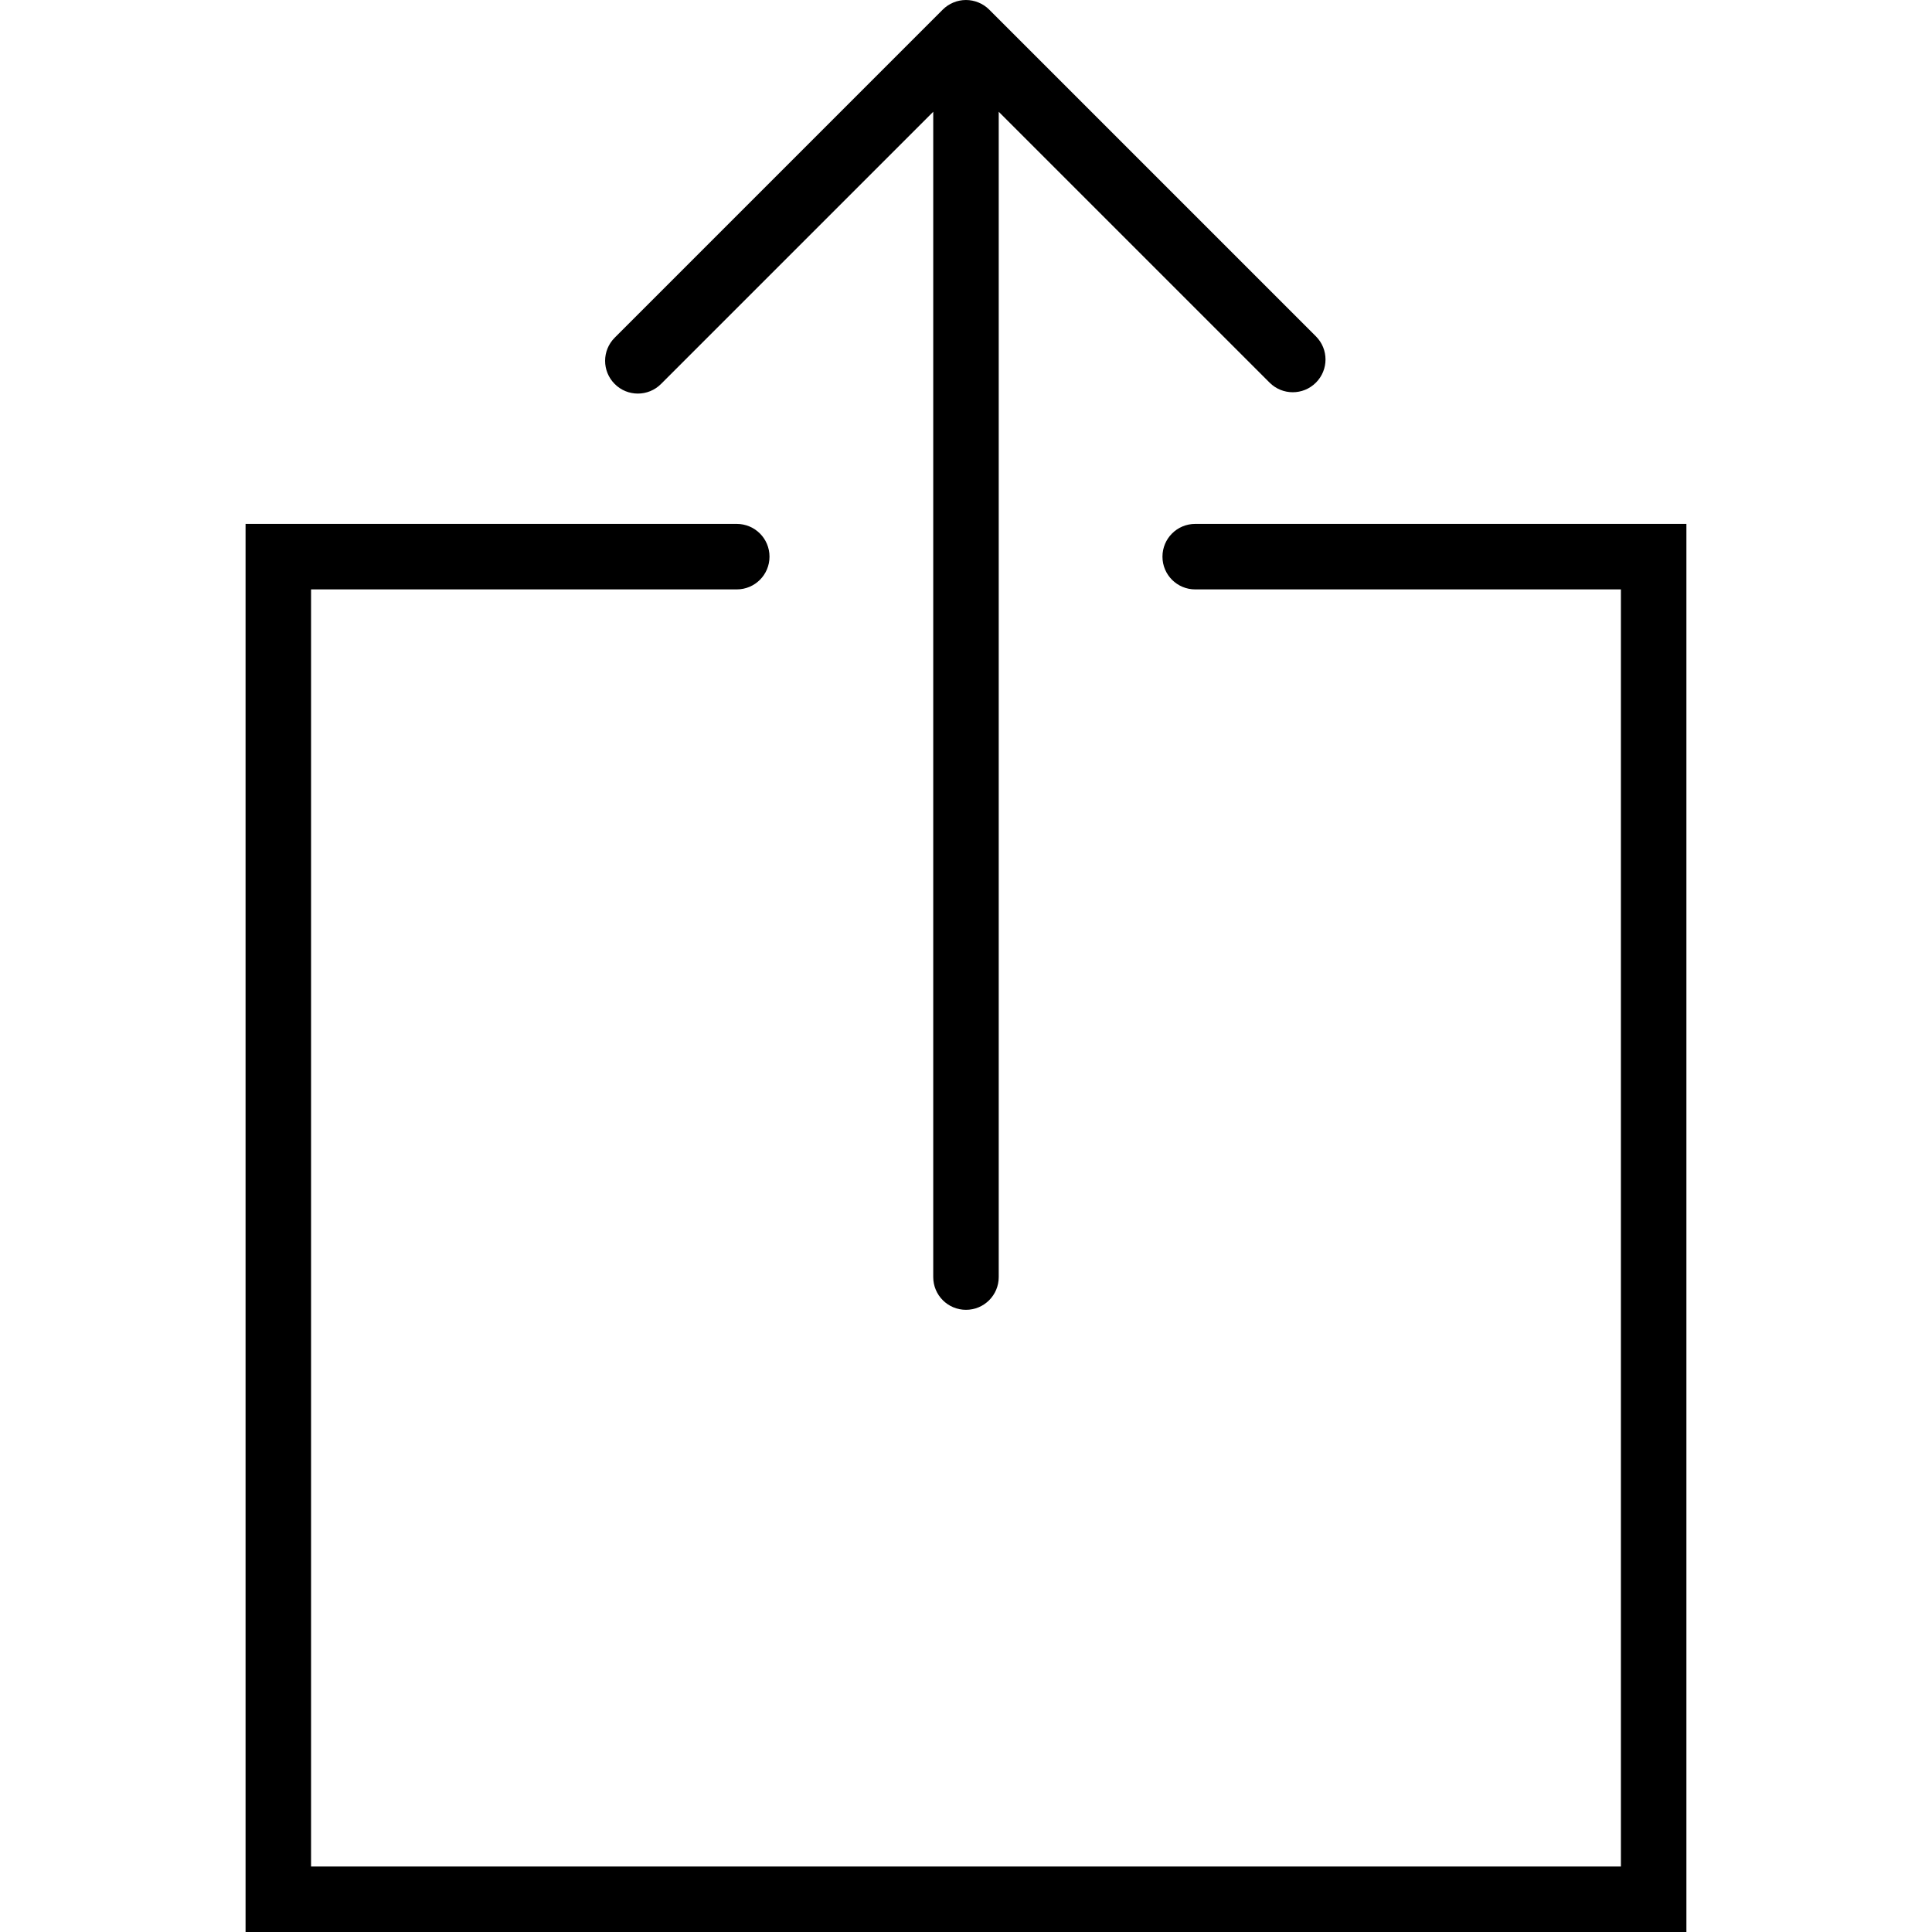
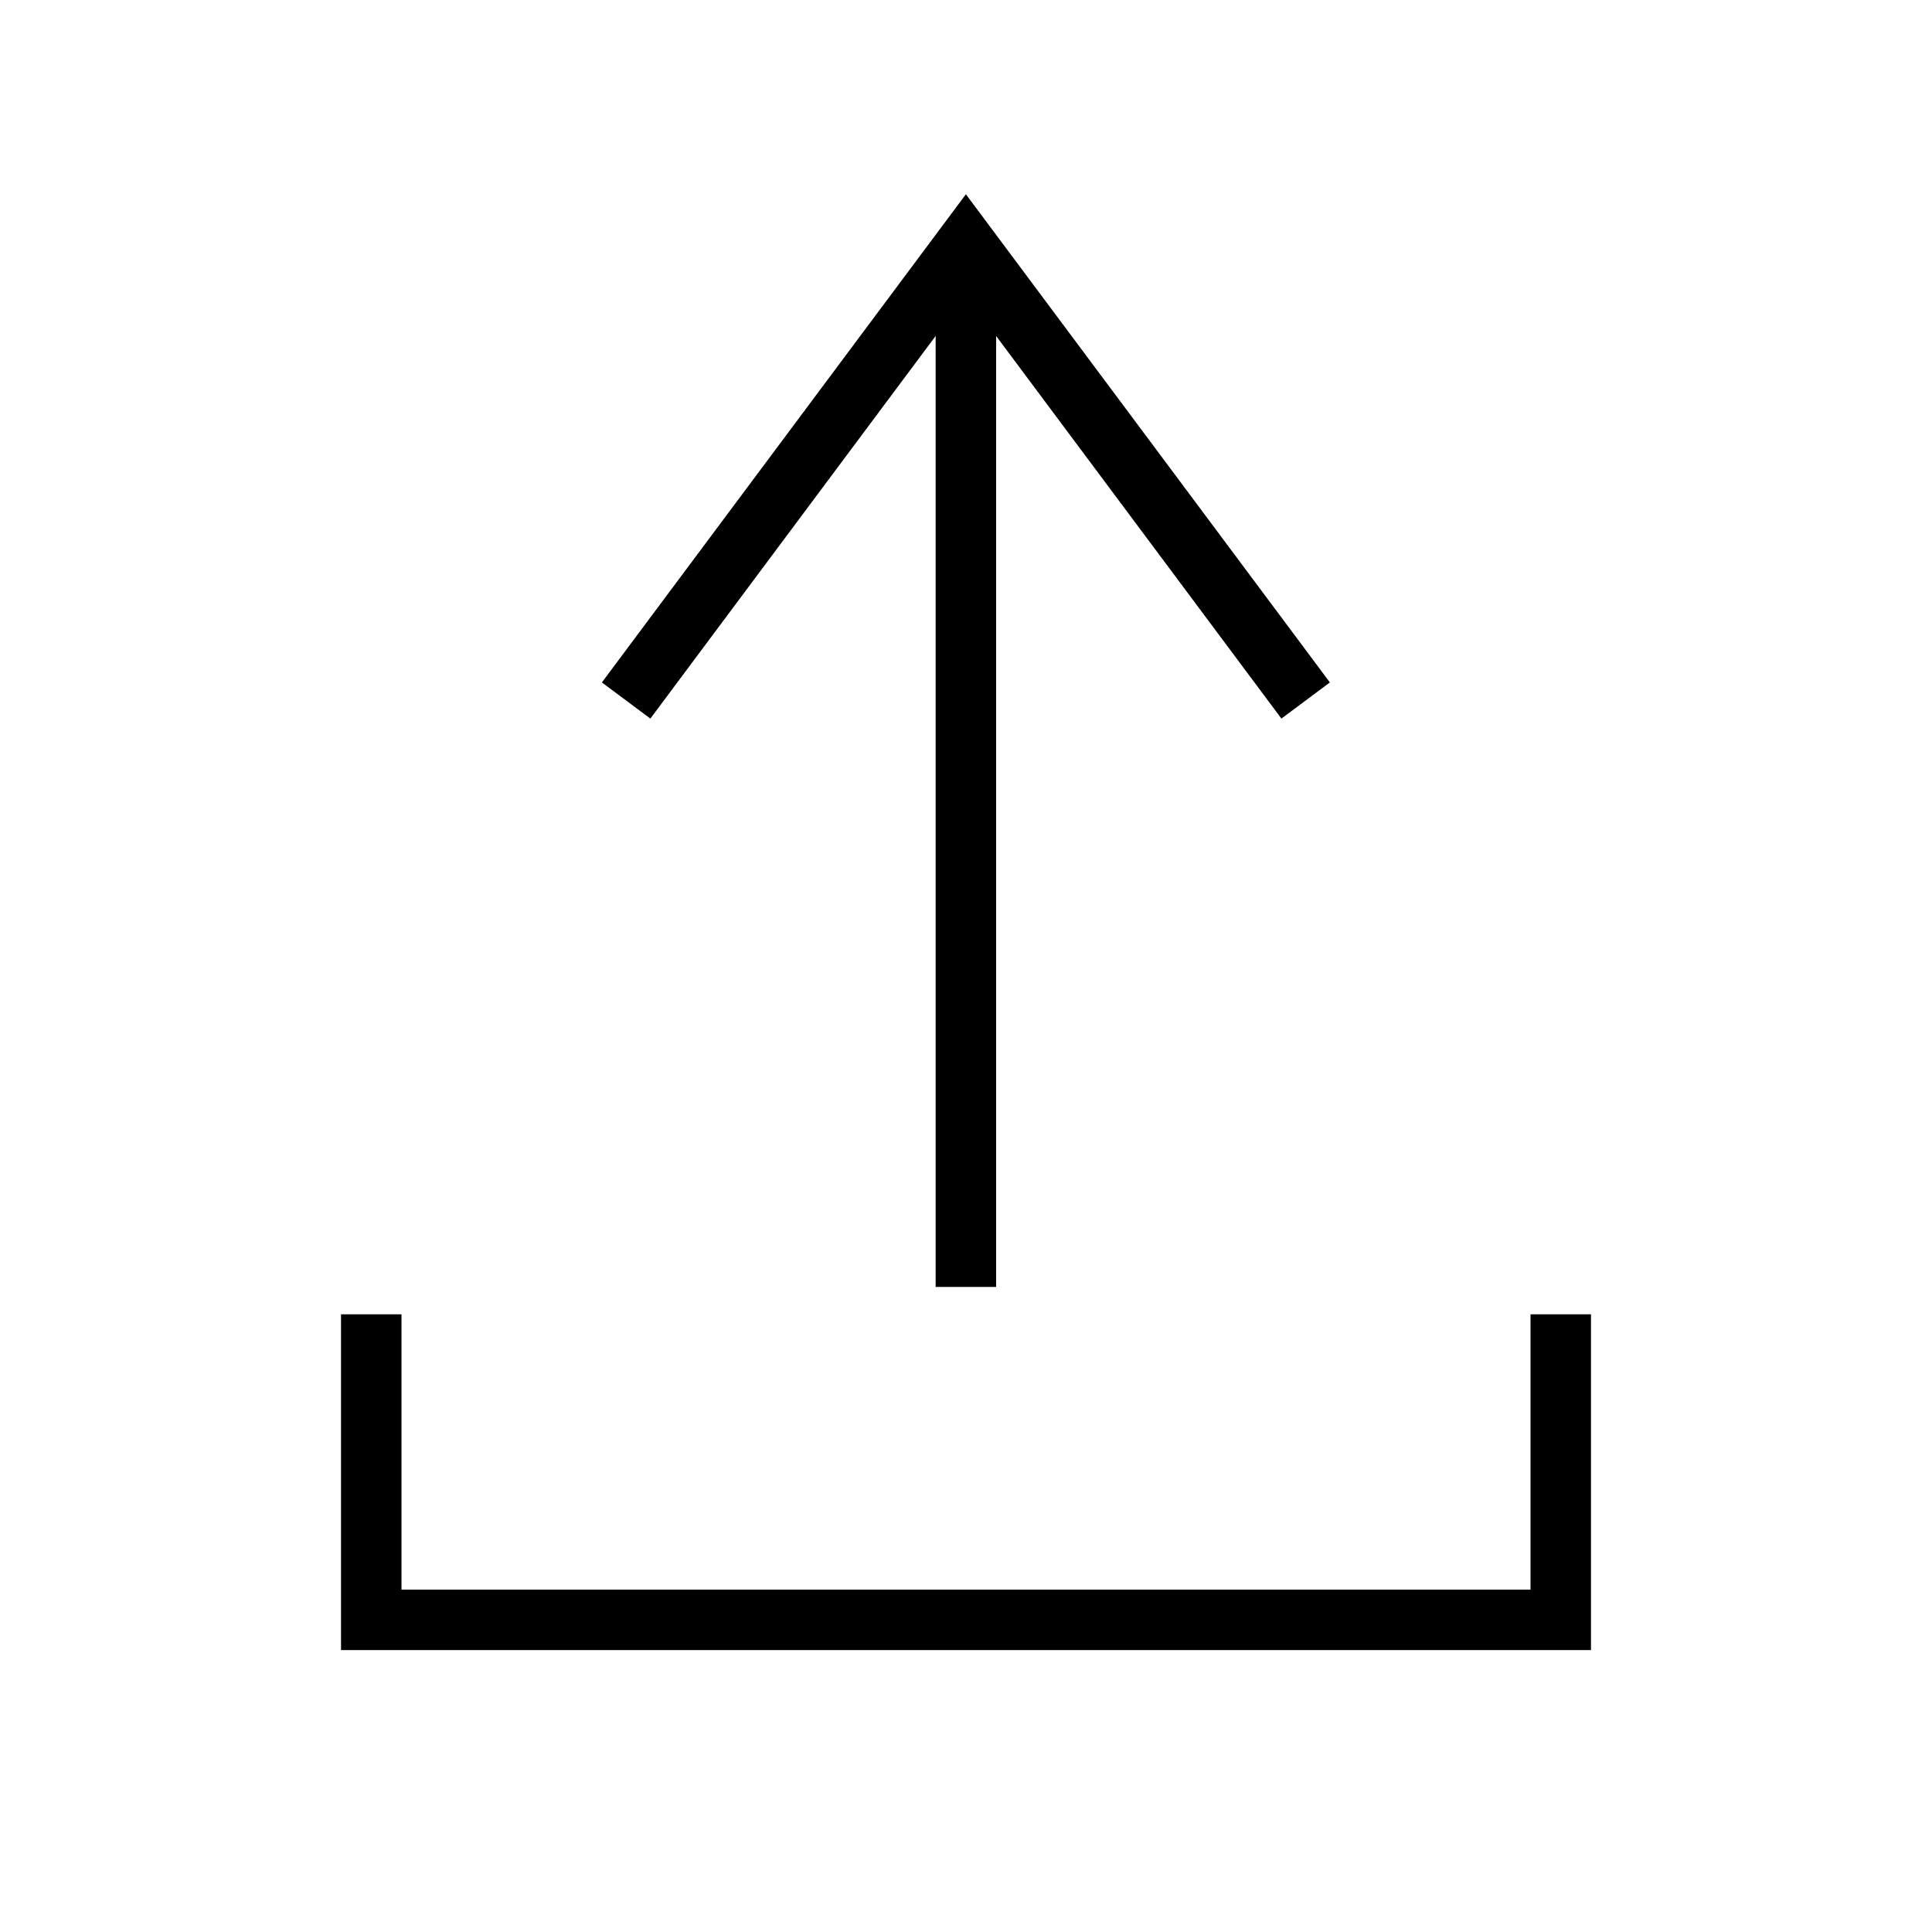
- <svg xmlns="http://www.w3.org/2000/svg" version="1.1" id="Capa_1" x="0px" y="0px" viewBox="0 0 58.999 58.999" style="enable-background:new 0 0 58.999 58.999;" xml:space="preserve">
-   <g>
-     <path d="M19.479,12.019c0.256,0,0.512-0.098,0.707-0.293l8.313-8.313v35.586c0,0.553,0.447,1,1,1s1-0.447,1-1V3.413l8.272,8.272   c0.391,0.391,1.023,0.391,1.414,0s0.391-1.023,0-1.414l-9.978-9.978c-0.092-0.093-0.203-0.166-0.327-0.217   c-0.244-0.101-0.519-0.101-0.764,0c-0.123,0.051-0.234,0.125-0.326,0.217L18.772,10.312c-0.391,0.391-0.391,1.023,0,1.414   C18.967,11.922,19.223,12.019,19.479,12.019z" />
-     <path d="M36.499,15.999c-0.553,0-1,0.447-1,1s0.447,1,1,1h13v39h-40v-39h13c0.553,0,1-0.447,1-1s-0.447-1-1-1h-15v43h44v-43H36.499   z" />
+ <svg xmlns="http://www.w3.org/2000/svg" width="32" height="32" version="1.1" viewBox="0 0 8.467 8.467">
+   <g transform="translate(0 -288.53)" fill="none" stroke="#000" stroke-width=".265">
+     <path d="m4.233 294.17v-4.554" />
+     <path d="m2.744 291.6 1.489-1.997 1.489 1.997" />
+     <path d="m1.627 294.29v1.339h5.213v-1.339" />
  </g>
-   <g>
- </g>
-   <g>
- </g>
-   <g>
- </g>
-   <g>
- </g>
-   <g>
- </g>
-   <g>
- </g>
-   <g>
- </g>
-   <g>
- </g>
-   <g>
- </g>
-   <g>
- </g>
-   <g>
- </g>
-   <g>
- </g>
-   <g>
- </g>
-   <g>
- </g>
-   <g>
- </g>
</svg>
